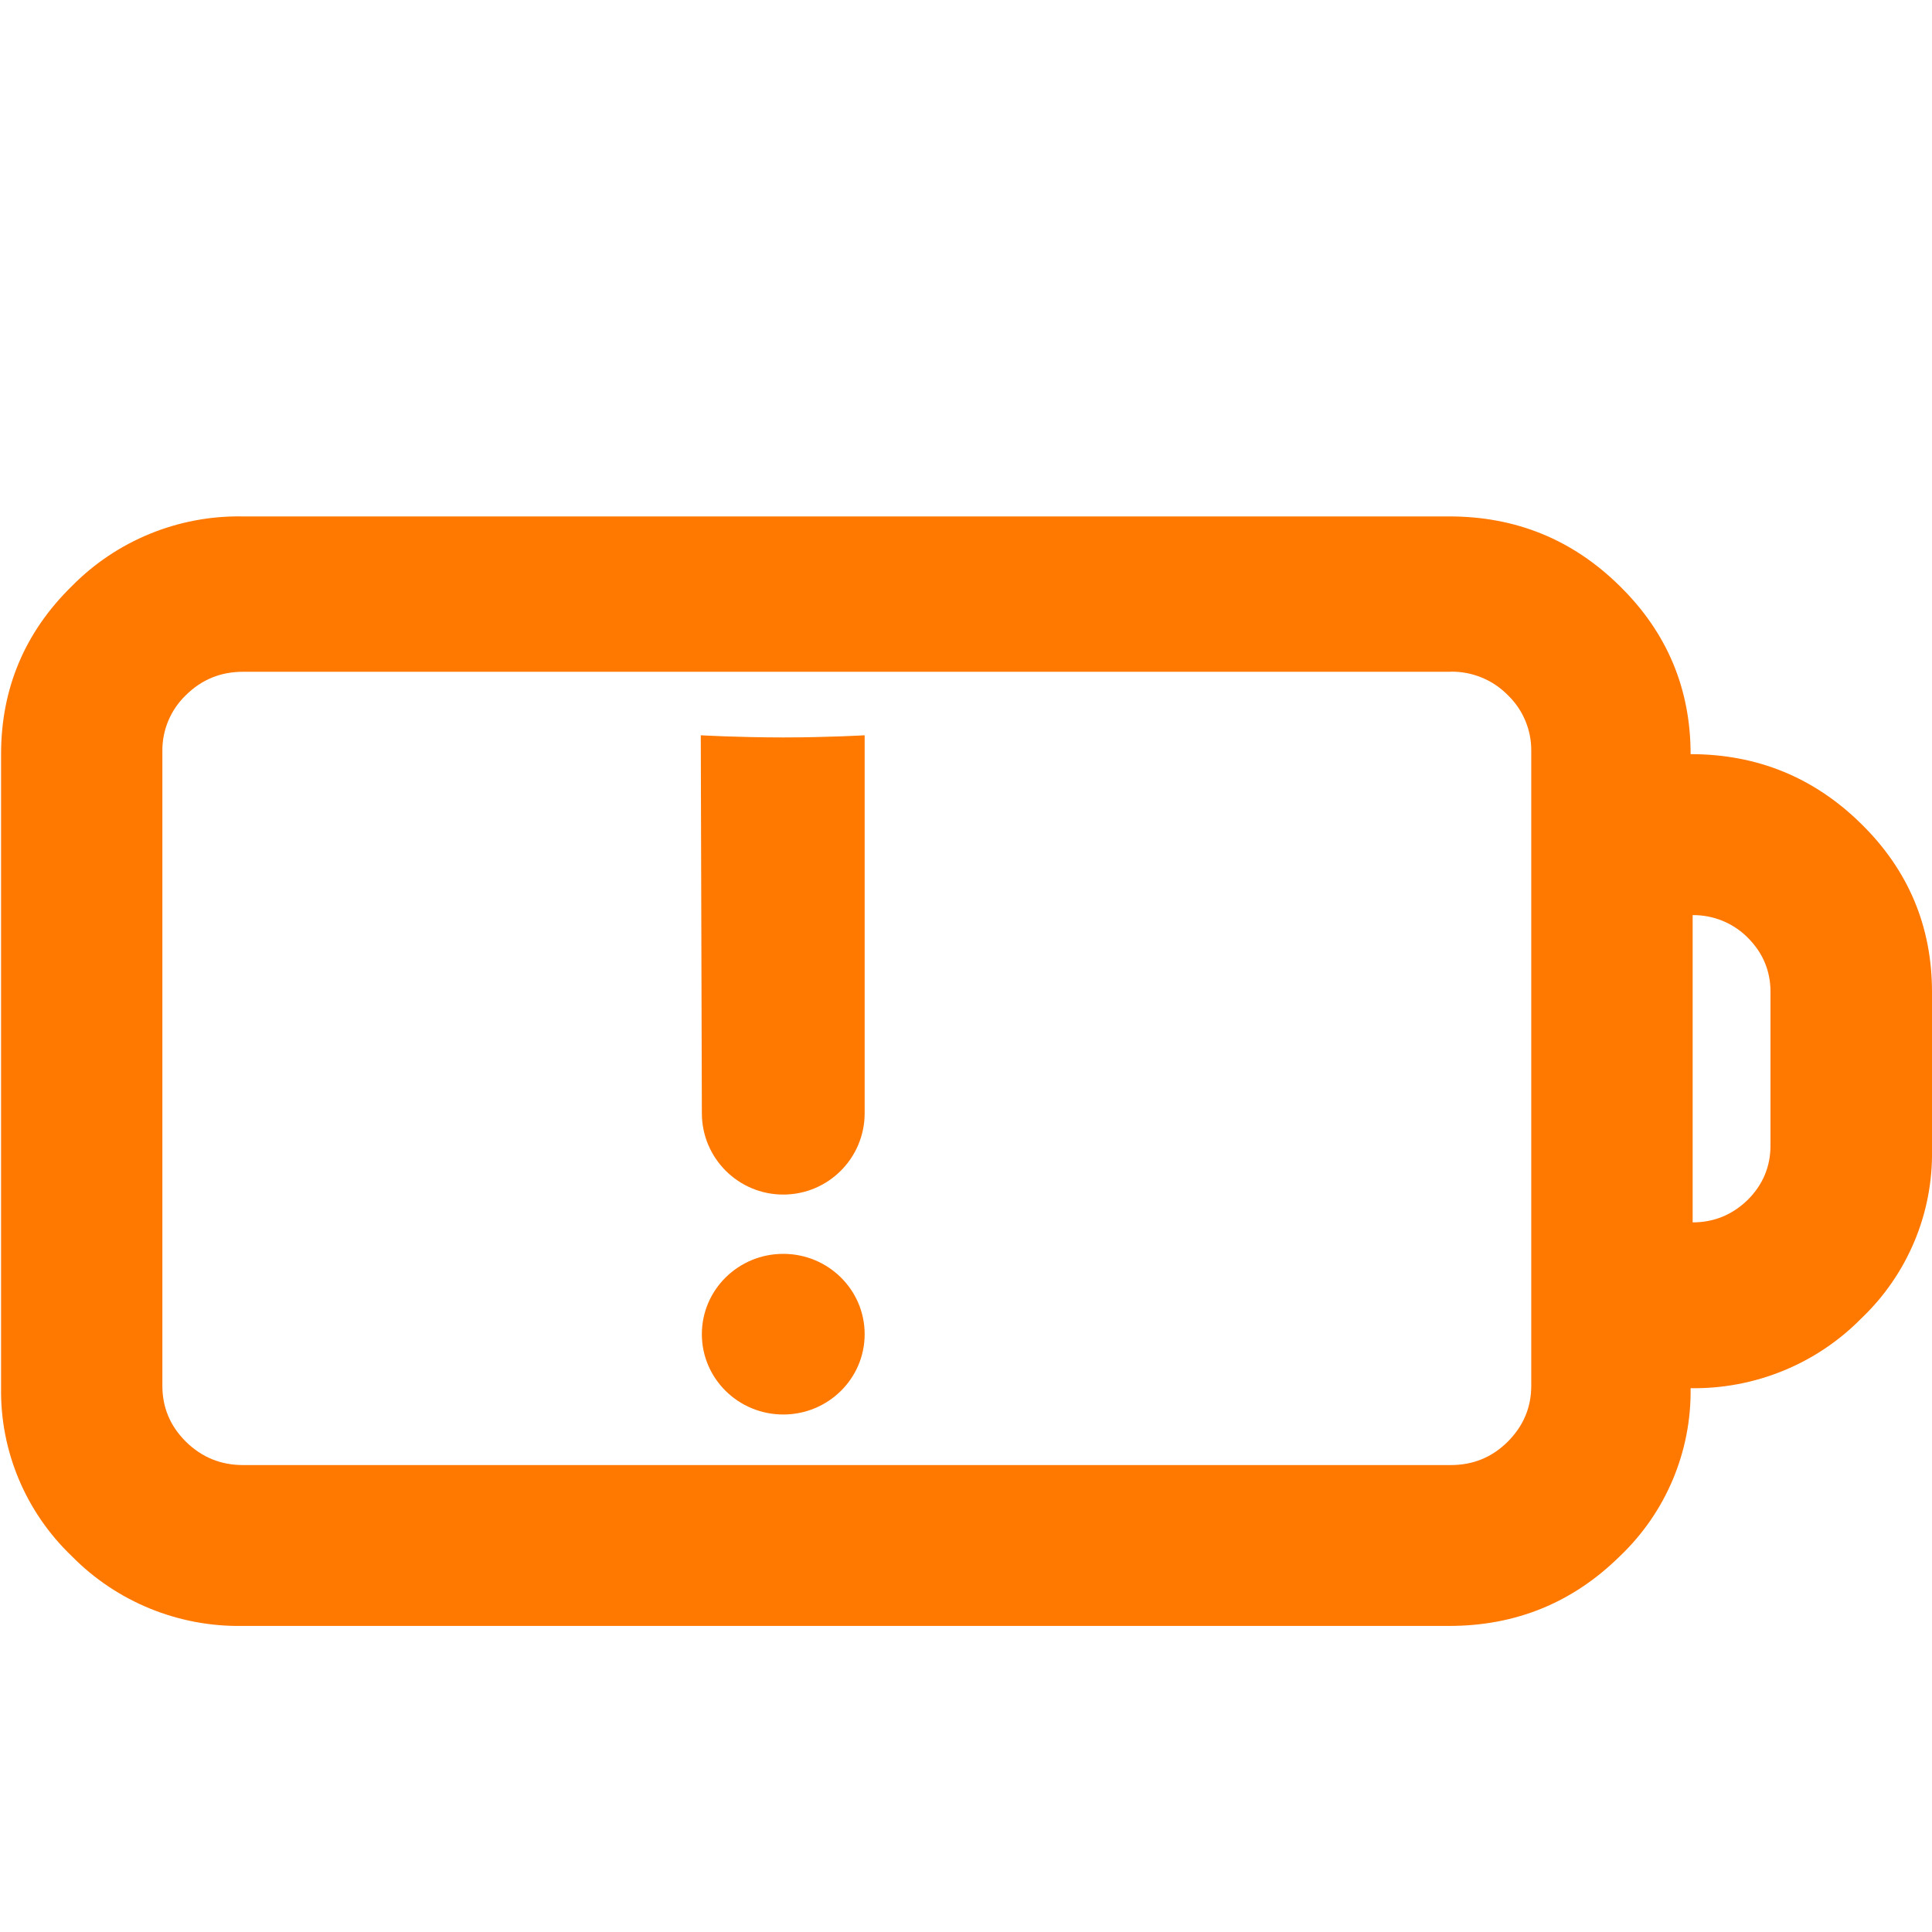
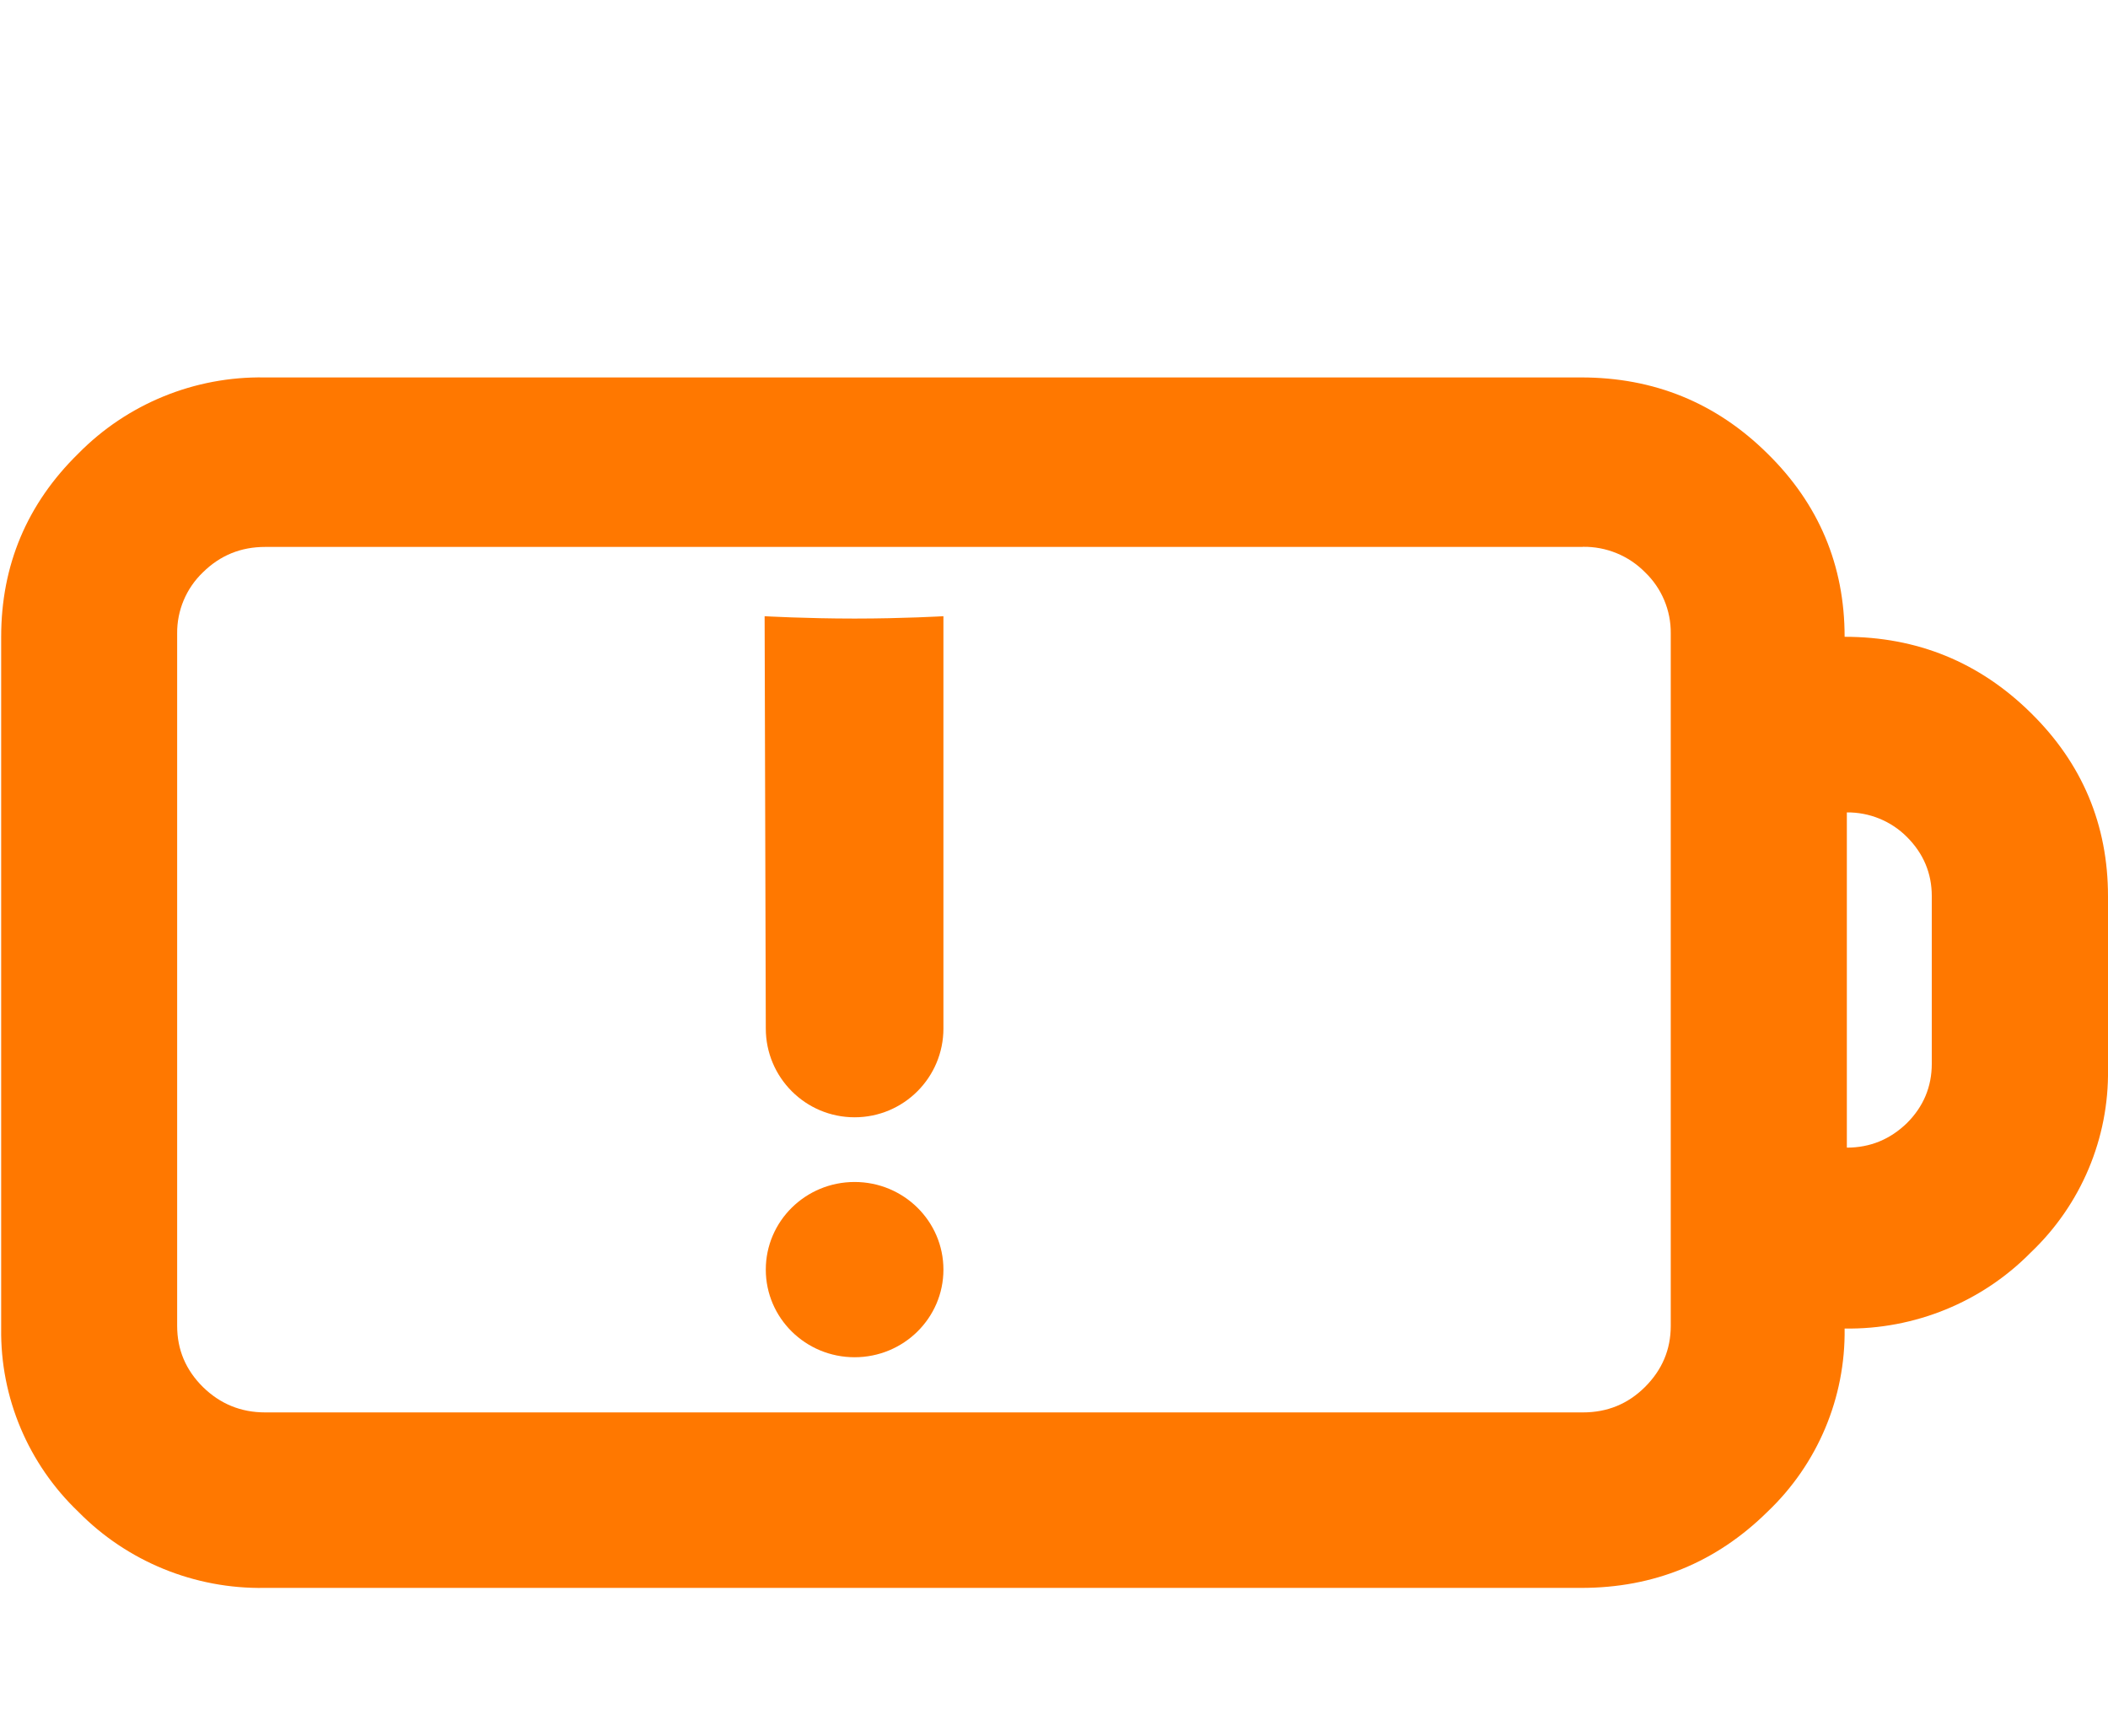
- <svg xmlns="http://www.w3.org/2000/svg" id="_图层_1" data-name="图层_1" version="1.1" viewBox="0 0 1792 1224" width="35" height="35">
+ <svg xmlns="http://www.w3.org/2000/svg" id="_图层_1" data-name="图层_1" version="1.1" viewBox="0 0 1792 1224" width="17" height="14">
  <defs>
    <style>
      .st0 {
        fill: #595757;
      }

      .st1, .st2 {
        display: none;
      }

      .st2 {
        fill: #ed333b;
      }

      .st3 {
        fill: #ff7800;
      }
    </style>
  </defs>
  <g class="st1">
    <path d="M1792,781.2v-147.4c0-61-21.9-113.4-65.7-156.5-43.8-43.2-96.8-64.9-158.6-64.9,0-60.9-22-113.4-65.7-156.4-43.8-43.3-96.7-64.9-158.6-64.9H444.9c.4.7-70.9,2-70.9,2-1.3,17.7,1.1,37.8,0,55-.7,10.4.2,29.5,0,40,.7,16.8,3.1,28.5,0,45-.3,3.8.4,3.2,0,7l965.5.8c19.9-.3,39,7.5,52.9,21.6,14.3,13.6,22.2,32.5,22,52.2v590.9c0,20.4-7.4,37.6-22,52.2-14.6,14.5-32.2,21.6-52.9,21.6H216.7c-20.7,0-38.3-7.2-53-21.6-14.6-14.5-21.9-31.8-21.9-52.2v-508.1c-2.1,0-4.2-.2-6.3-.2-4.1-.1-7.9.8-11.9,1.3-9.1,1.3-18.2,1.7-27.4,1.6-18.5-.2-36.9-2.4-55.4-3.6-11.3-.7-23.5,1.9-34.5-.6-4-.9-7-2.9-9.3-5.5v512.4c-.8,59,23,115.6,65.7,156.3,41.7,42.4,99.1,65.9,158.6,64.9h1121.9c61.9,0,114.8-21.6,158.6-64.9,42.8-40.7,66.6-97.4,65.7-156.4,59.6,1,116.9-22.5,158.6-64.9,42.8-40.8,66.6-97.5,65.7-156.5ZM1636.8,779.3c0,19.7-7.1,36.7-21.2,50.7-14.2,13.9-31.3,21-51.2,21v-286.1c19.2-.2,37.7,7.3,51.2,20.9,14.1,14.1,21.2,31,21.2,50.5v142.9Z" />
  </g>
  <g class="st1">
    <path class="st0" d="M361.8,259.7l-137.2-27.7c-9.3-2-14.7-9.6-11.1-16.2l86.2-169.2c6.2-12.5-15.1-22.4-27.5-12.9L4.2,247.2c-8.4,6.9-4.4,17.8,7.6,20.1l137.2,27.7c9.3,2,14.7,9.6,11.1,16.2l-85.7,169.2c-6.2,12.5,15.1,22.4,27.5,12.9l267.4-213.4c8.9-6.6,4.4-17.8-7.6-20.1Z" />
  </g>
  <path class="st3" d="M1344.2,195c61.8,0,114.6,21.5,158.3,64.7,43.7,42.9,65.6,95.1,65.6,155.8,61.7,0,114.6,21.6,158.3,64.7,43.7,42.9,65.6,95.1,65.6,155.9v146.9c.9,58.8-22.9,115.3-65.6,155.9-41.6,42.3-98.9,65.6-158.3,64.7.8,58.8-22.9,115.2-65.6,155.8-43.7,43.1-96.5,64.7-158.3,64.7H224.9c-59.4,1-116.7-22.4-158.3-64.7C24,1118.7.2,1062.3,1,1003.6V415.5c0-60.6,21.8-112.9,65.6-155.8,41.6-42.3,98.9-65.7,158.3-64.7h1119.4ZM1345.6,339.1H225.4c-20.6,0-38.2,7.1-52.9,21.6-14.2,13.6-22.1,32.4-21.9,52v588.6c0,20.3,7.3,37.5,21.9,52,14.7,14.4,32.3,21.6,52.9,21.6h1120.2c20.7,0,38.2-7.1,52.8-21.6,14.5-14.5,21.9-31.7,21.9-52V412.6c.2-19.6-7.7-38.4-21.9-52-13.9-14.1-33-21.9-52.8-21.6ZM1570,564.8v285c19.9,0,36.9-7.1,51.1-20.9,14-14,21.1-30.8,21.1-50.5v-142.4c0-19.5-7.1-36.3-21.1-50.3-13.5-13.6-32-21.1-51.1-20.9h0Z" />
  <rect class="st2" x="686" y="384.8" width="165" height="666" rx="82.5" ry="82.5" transform="translate(549.1 -310.6) rotate(34.9)" />
  <rect class="st1" x="558" y="428" width="180" height="574" rx="90" ry="90" />
  <rect class="st1" x="1163" y="428" width="153" height="574" rx="76.5" ry="76.5" />
  <rect class="st2" x="657.8" y="360.6" width="180" height="717.2" rx="90" ry="90" transform="translate(-289.7 711.3) rotate(-43.4)" />
  <polygon class="st1" points="466.3 431.6 466.3 1002.7 234.1 1002.7 234.1 431.7 466.3 431.7 466.3 431.6" />
  <polygon class="st1" points="760.3 431.6 760.3 1002.7 528.2 1002.7 528.2 431.7 760.2 431.7 760.3 431.6" />
  <polygon class="st1" points="1049.2 431.6 1049.2 1002.7 817 1002.7 817 431.7 1049.1 431.7 1049.2 431.6" />
  <polygon class="st1" points="1338 431.6 1338 1002.7 1105.9 1002.7 1105.9 431.7 1338 431.7 1338 431.6" />
  <path class="st3" d="M726.5,824h0c-41.7,0-75.5-33.8-75.5-75.5l-1-350.5s34.8,2,76.5,2h0c41.7,0,75.5-2,75.5-2v350.5c0,41.7-33.8,75.5-75.5,75.5Z" />
  <ellipse class="st3" cx="726.5" cy="953.5" rx="75.5" ry="74.5" />
</svg>
